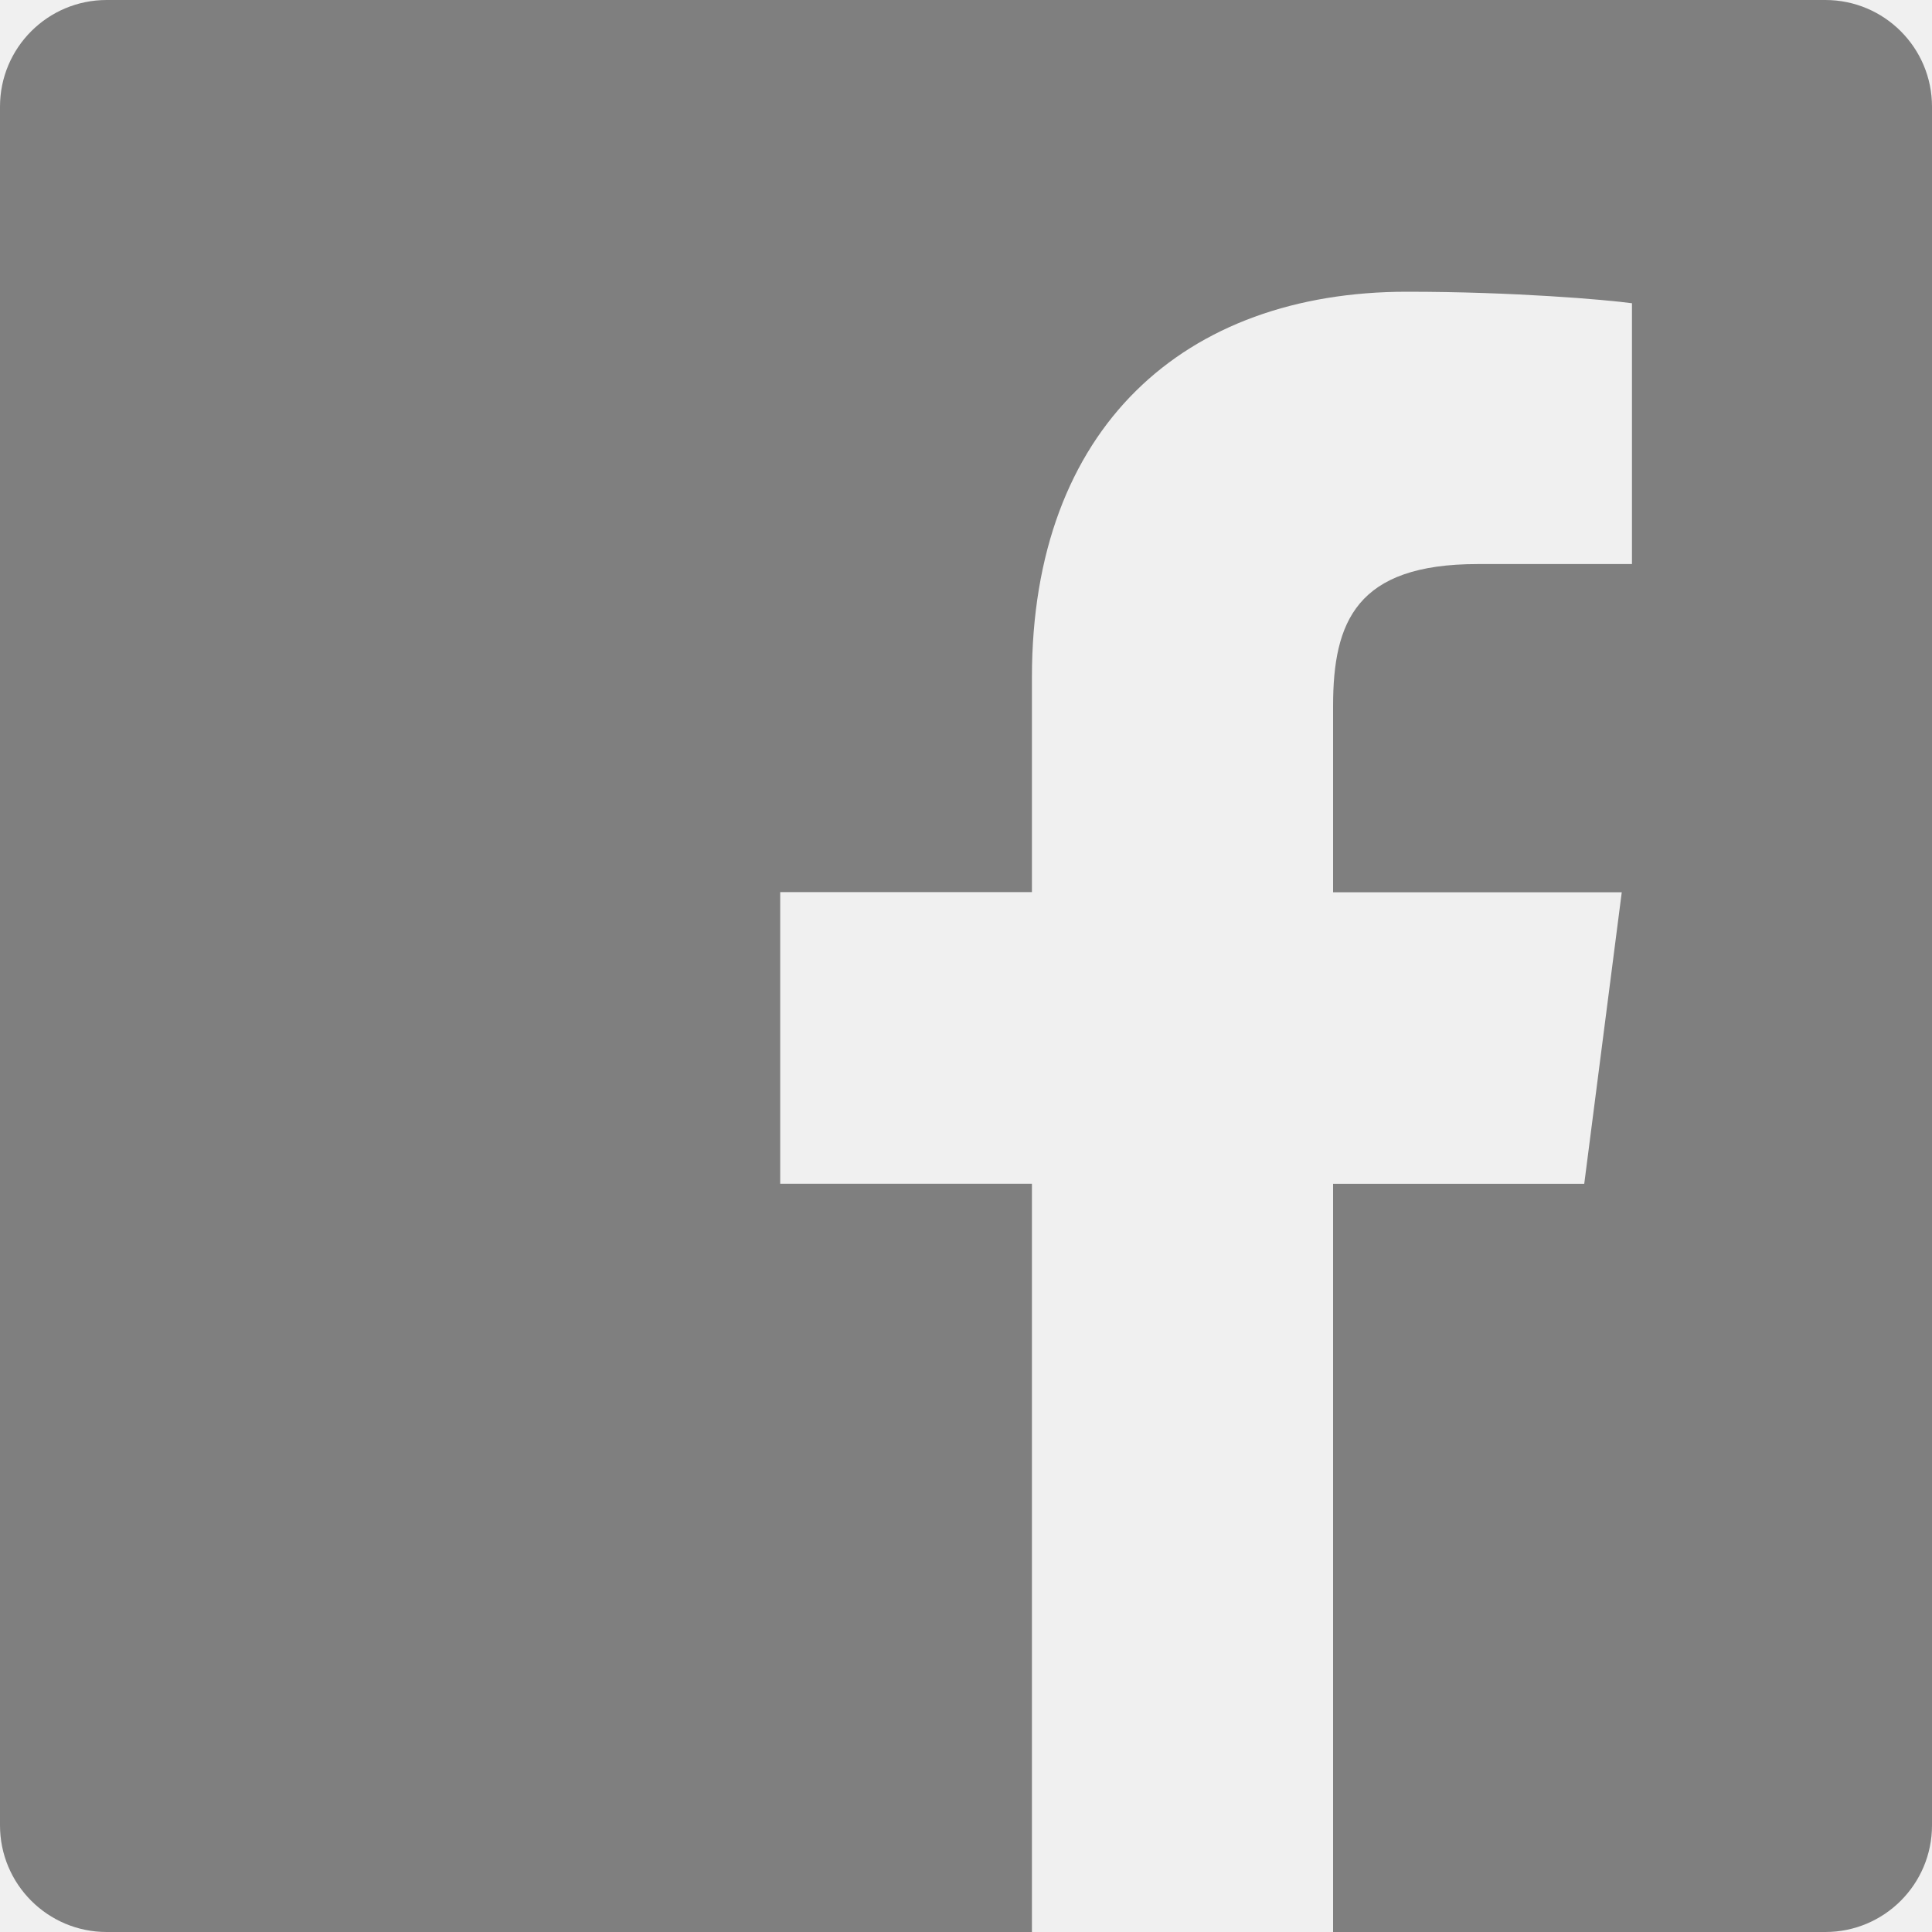
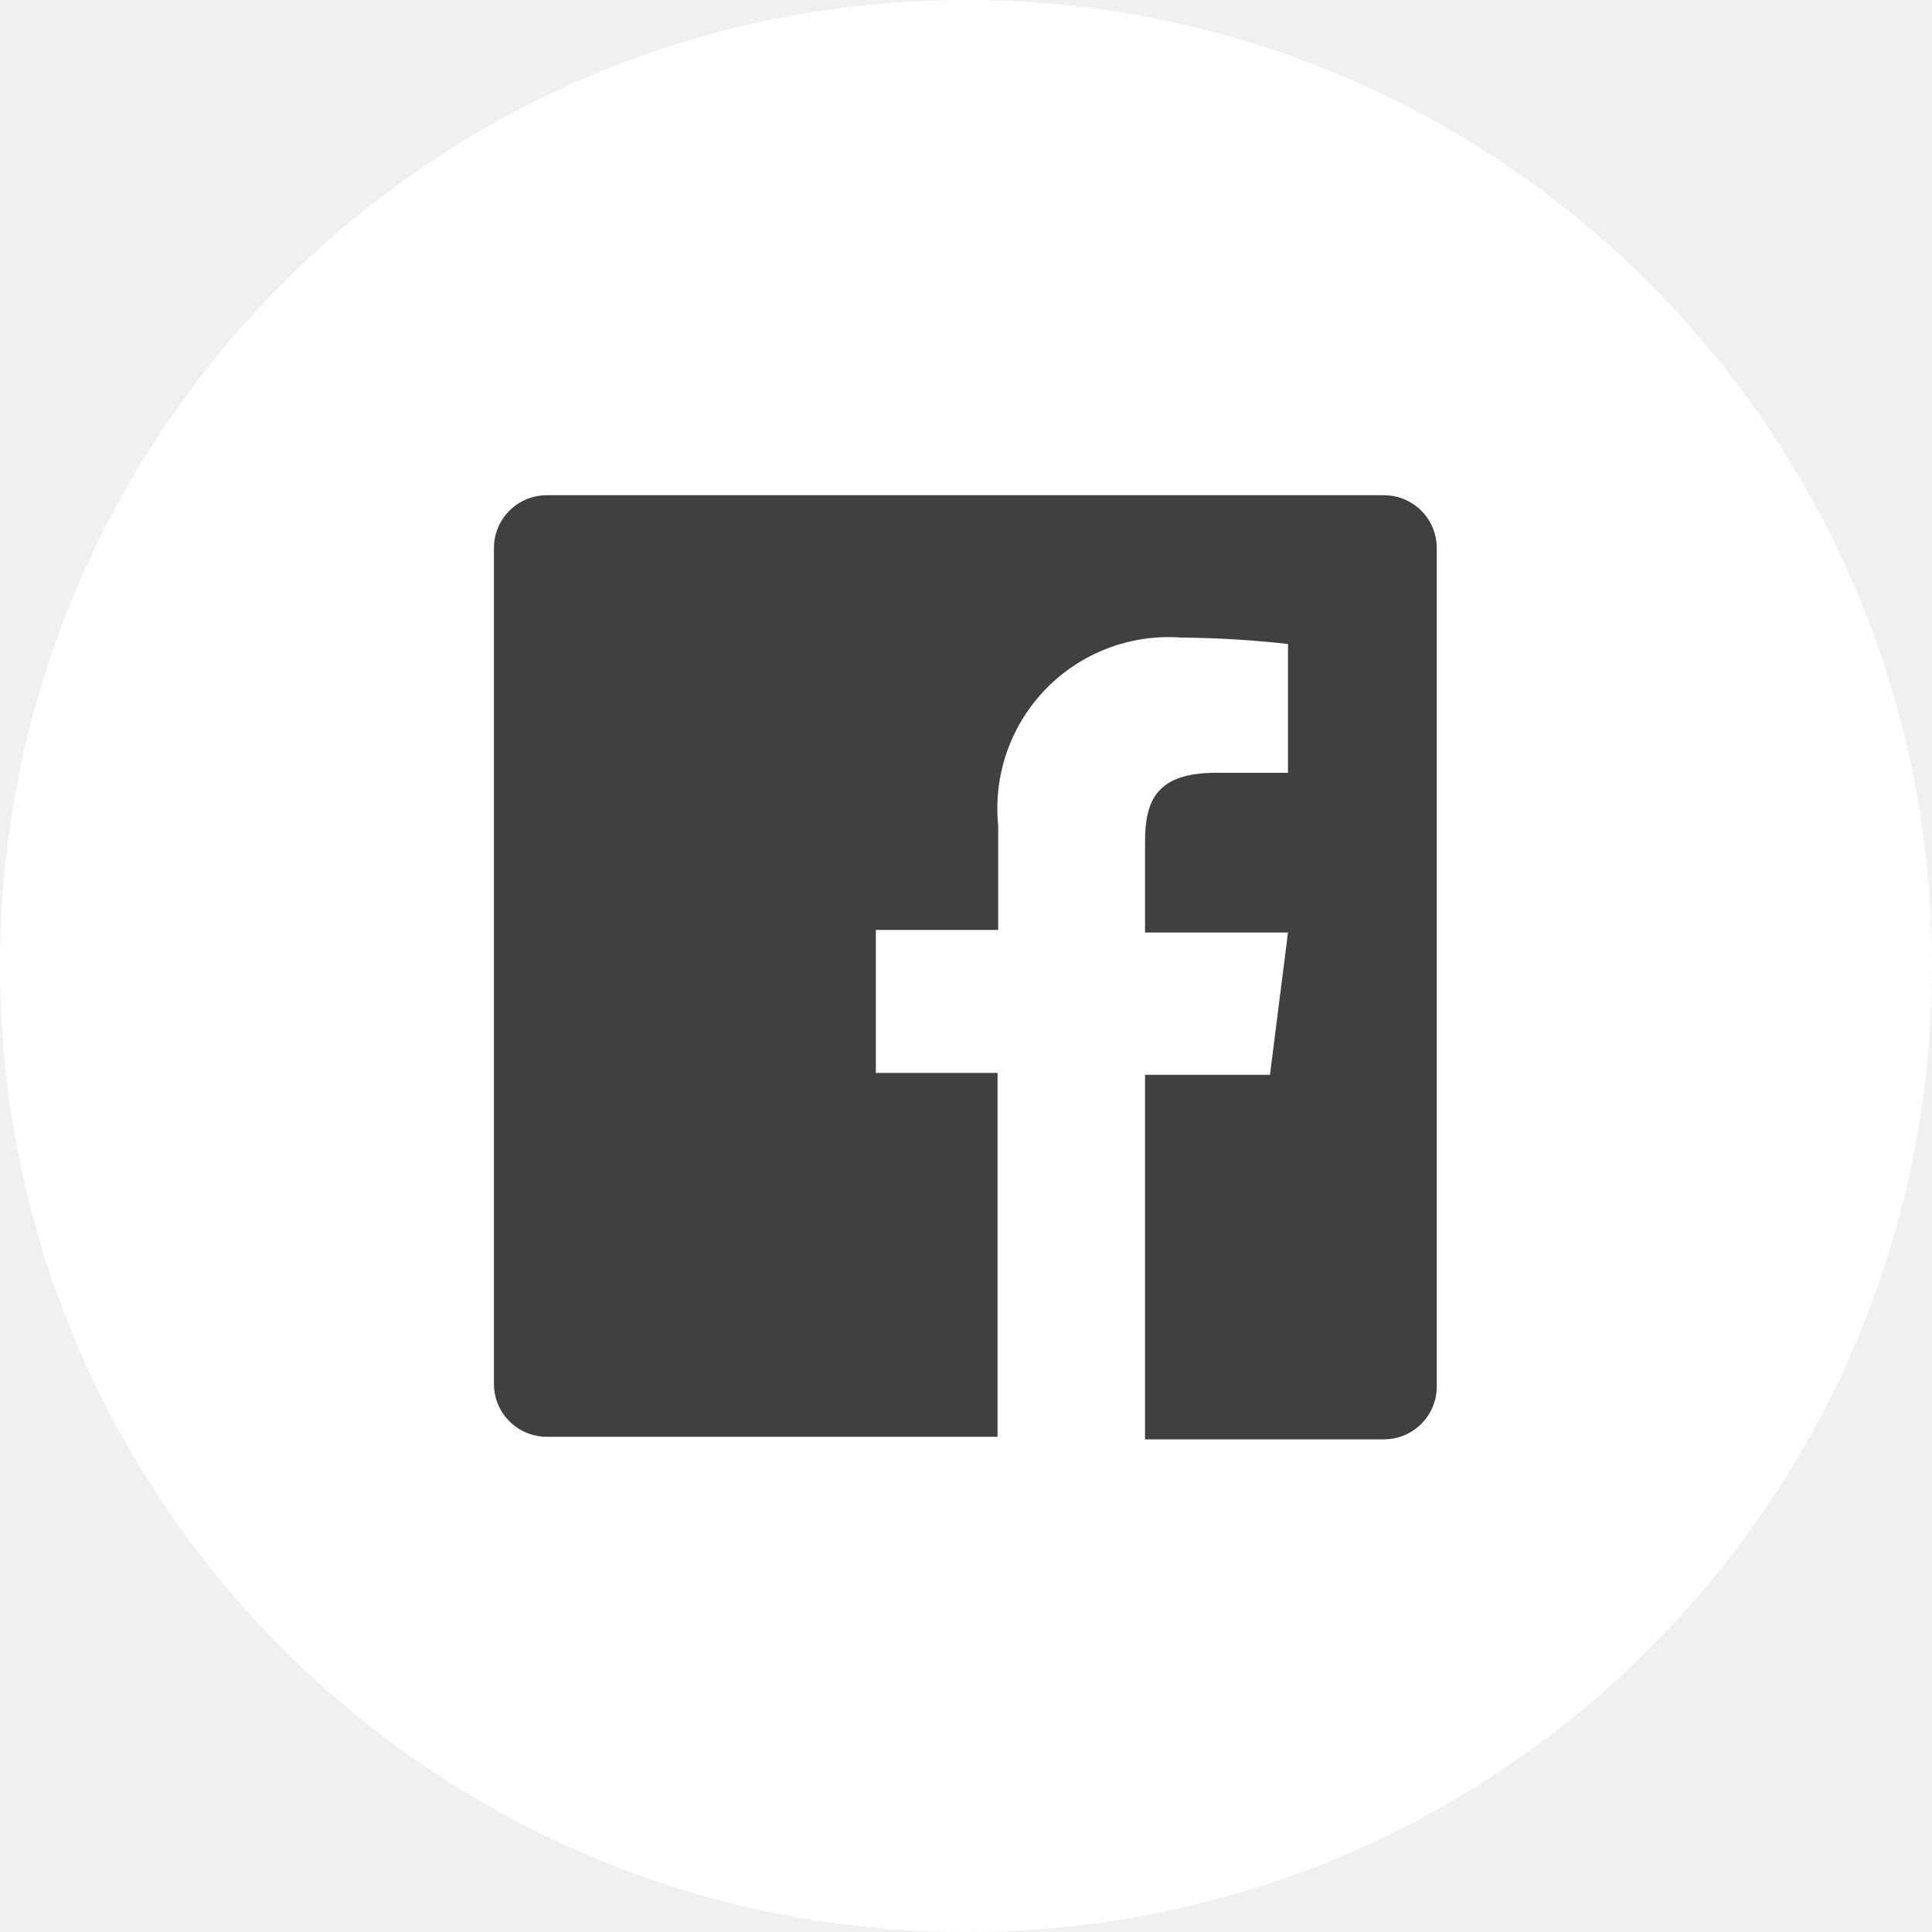
- <svg xmlns="http://www.w3.org/2000/svg" width="20" height="20" viewBox="0 0 24 24">
-   <path class="darker-on-hover darker-fill" d="M1.325 24A1.325 1.325 0 0 1 0 22.675V1.325C0 .593.593 0 1.325 0h21.35C23.407 0 24 .593 24 1.325v21.35c0 .732-.593 1.325-1.325 1.325H16.56v-9.294h3.12l.466-3.622H16.56V8.77c0-1.048.29-1.763 1.795-1.763h1.918v-3.24c-.332-.045-1.47-.143-2.795-.143-2.766 0-4.659 1.688-4.659 4.788v2.67H9.692v3.623h3.127V24H1.325z" fill="#7f7f7f" fill-rule="evenodd" />
+ <svg xmlns="http://www.w3.org/2000/svg" viewBox="0 0 30 30">
+   <circle cx="15" cy="15" r="15" fill="#fff" />
+   <path fill="#404040" d="M21.49,7.69h-13a.82.82,0,0,0-.82.81v13a.82.82,0,0,0,.82.81h7V16.66H13.6V14.44h1.9V12.82A2.66,2.66,0,0,1,18.34,9.9,16,16,0,0,1,20,10v2H18.88c-.92,0-1.1.43-1.1,1.07v1.41H20l-.28,2.21H17.78v5.66h3.71a.82.82,0,0,0,.82-.81V8.5a.82.82,0,0,0-.82-.81" />
</svg>
